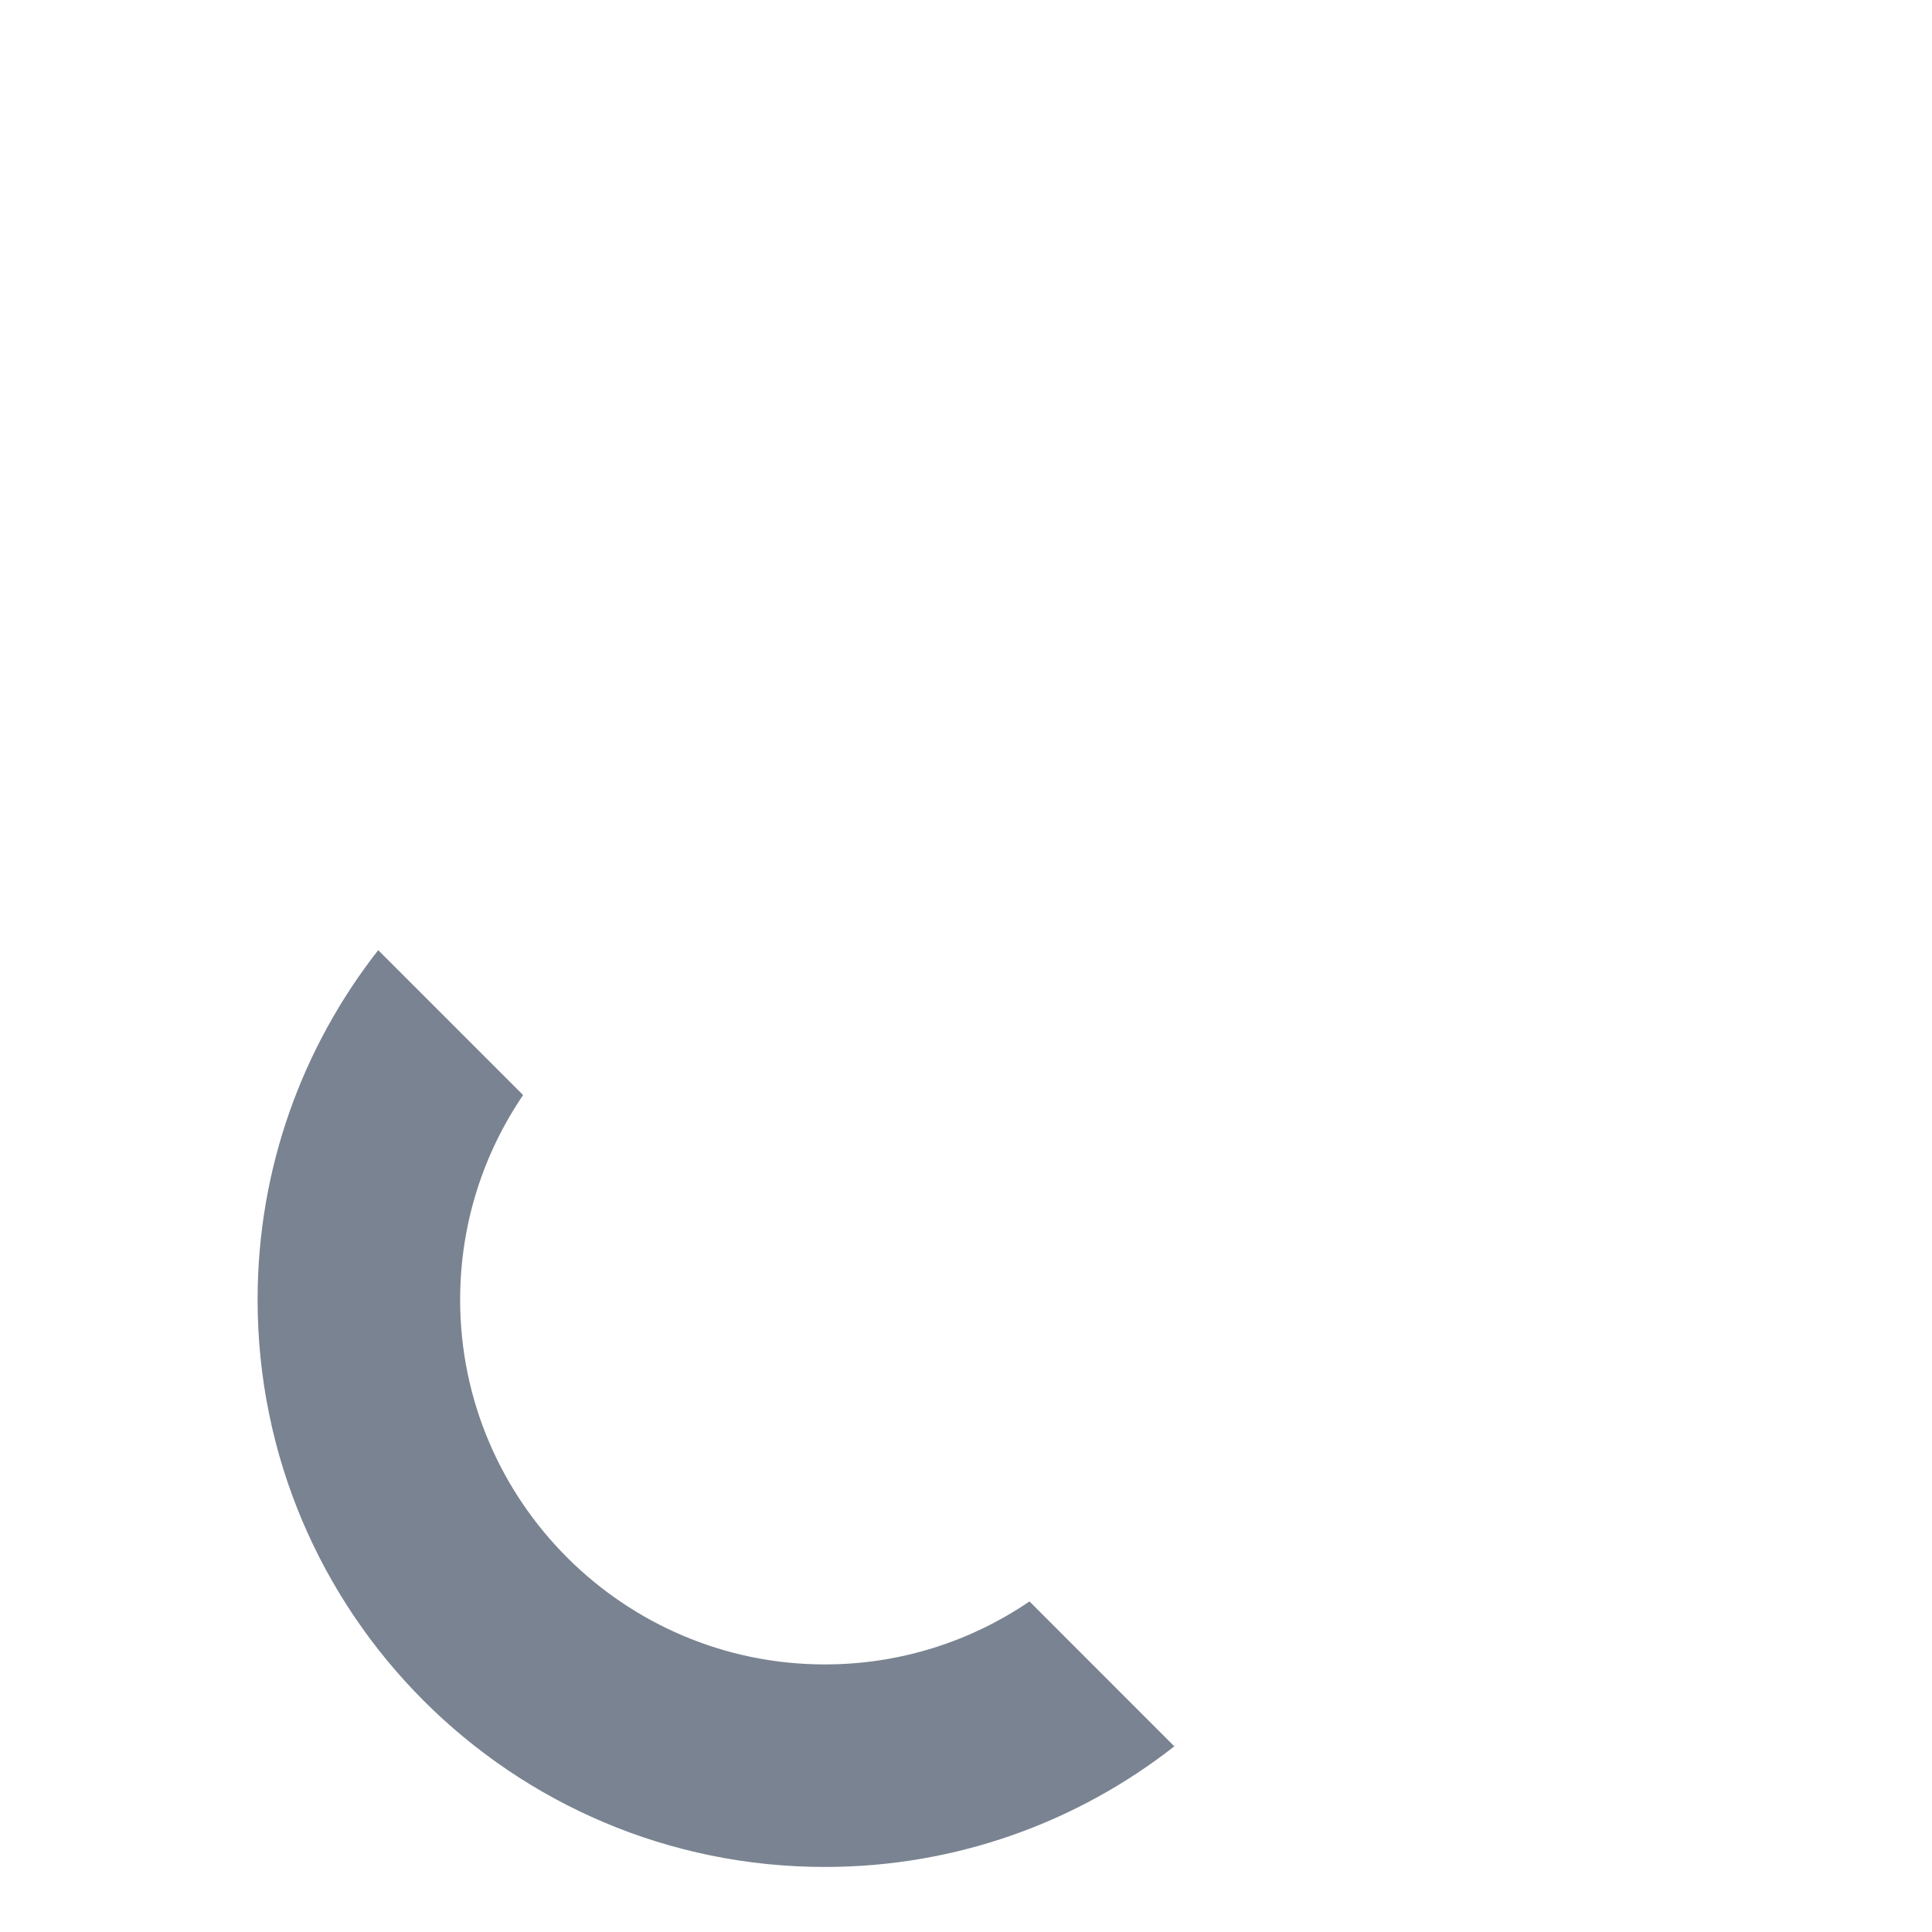
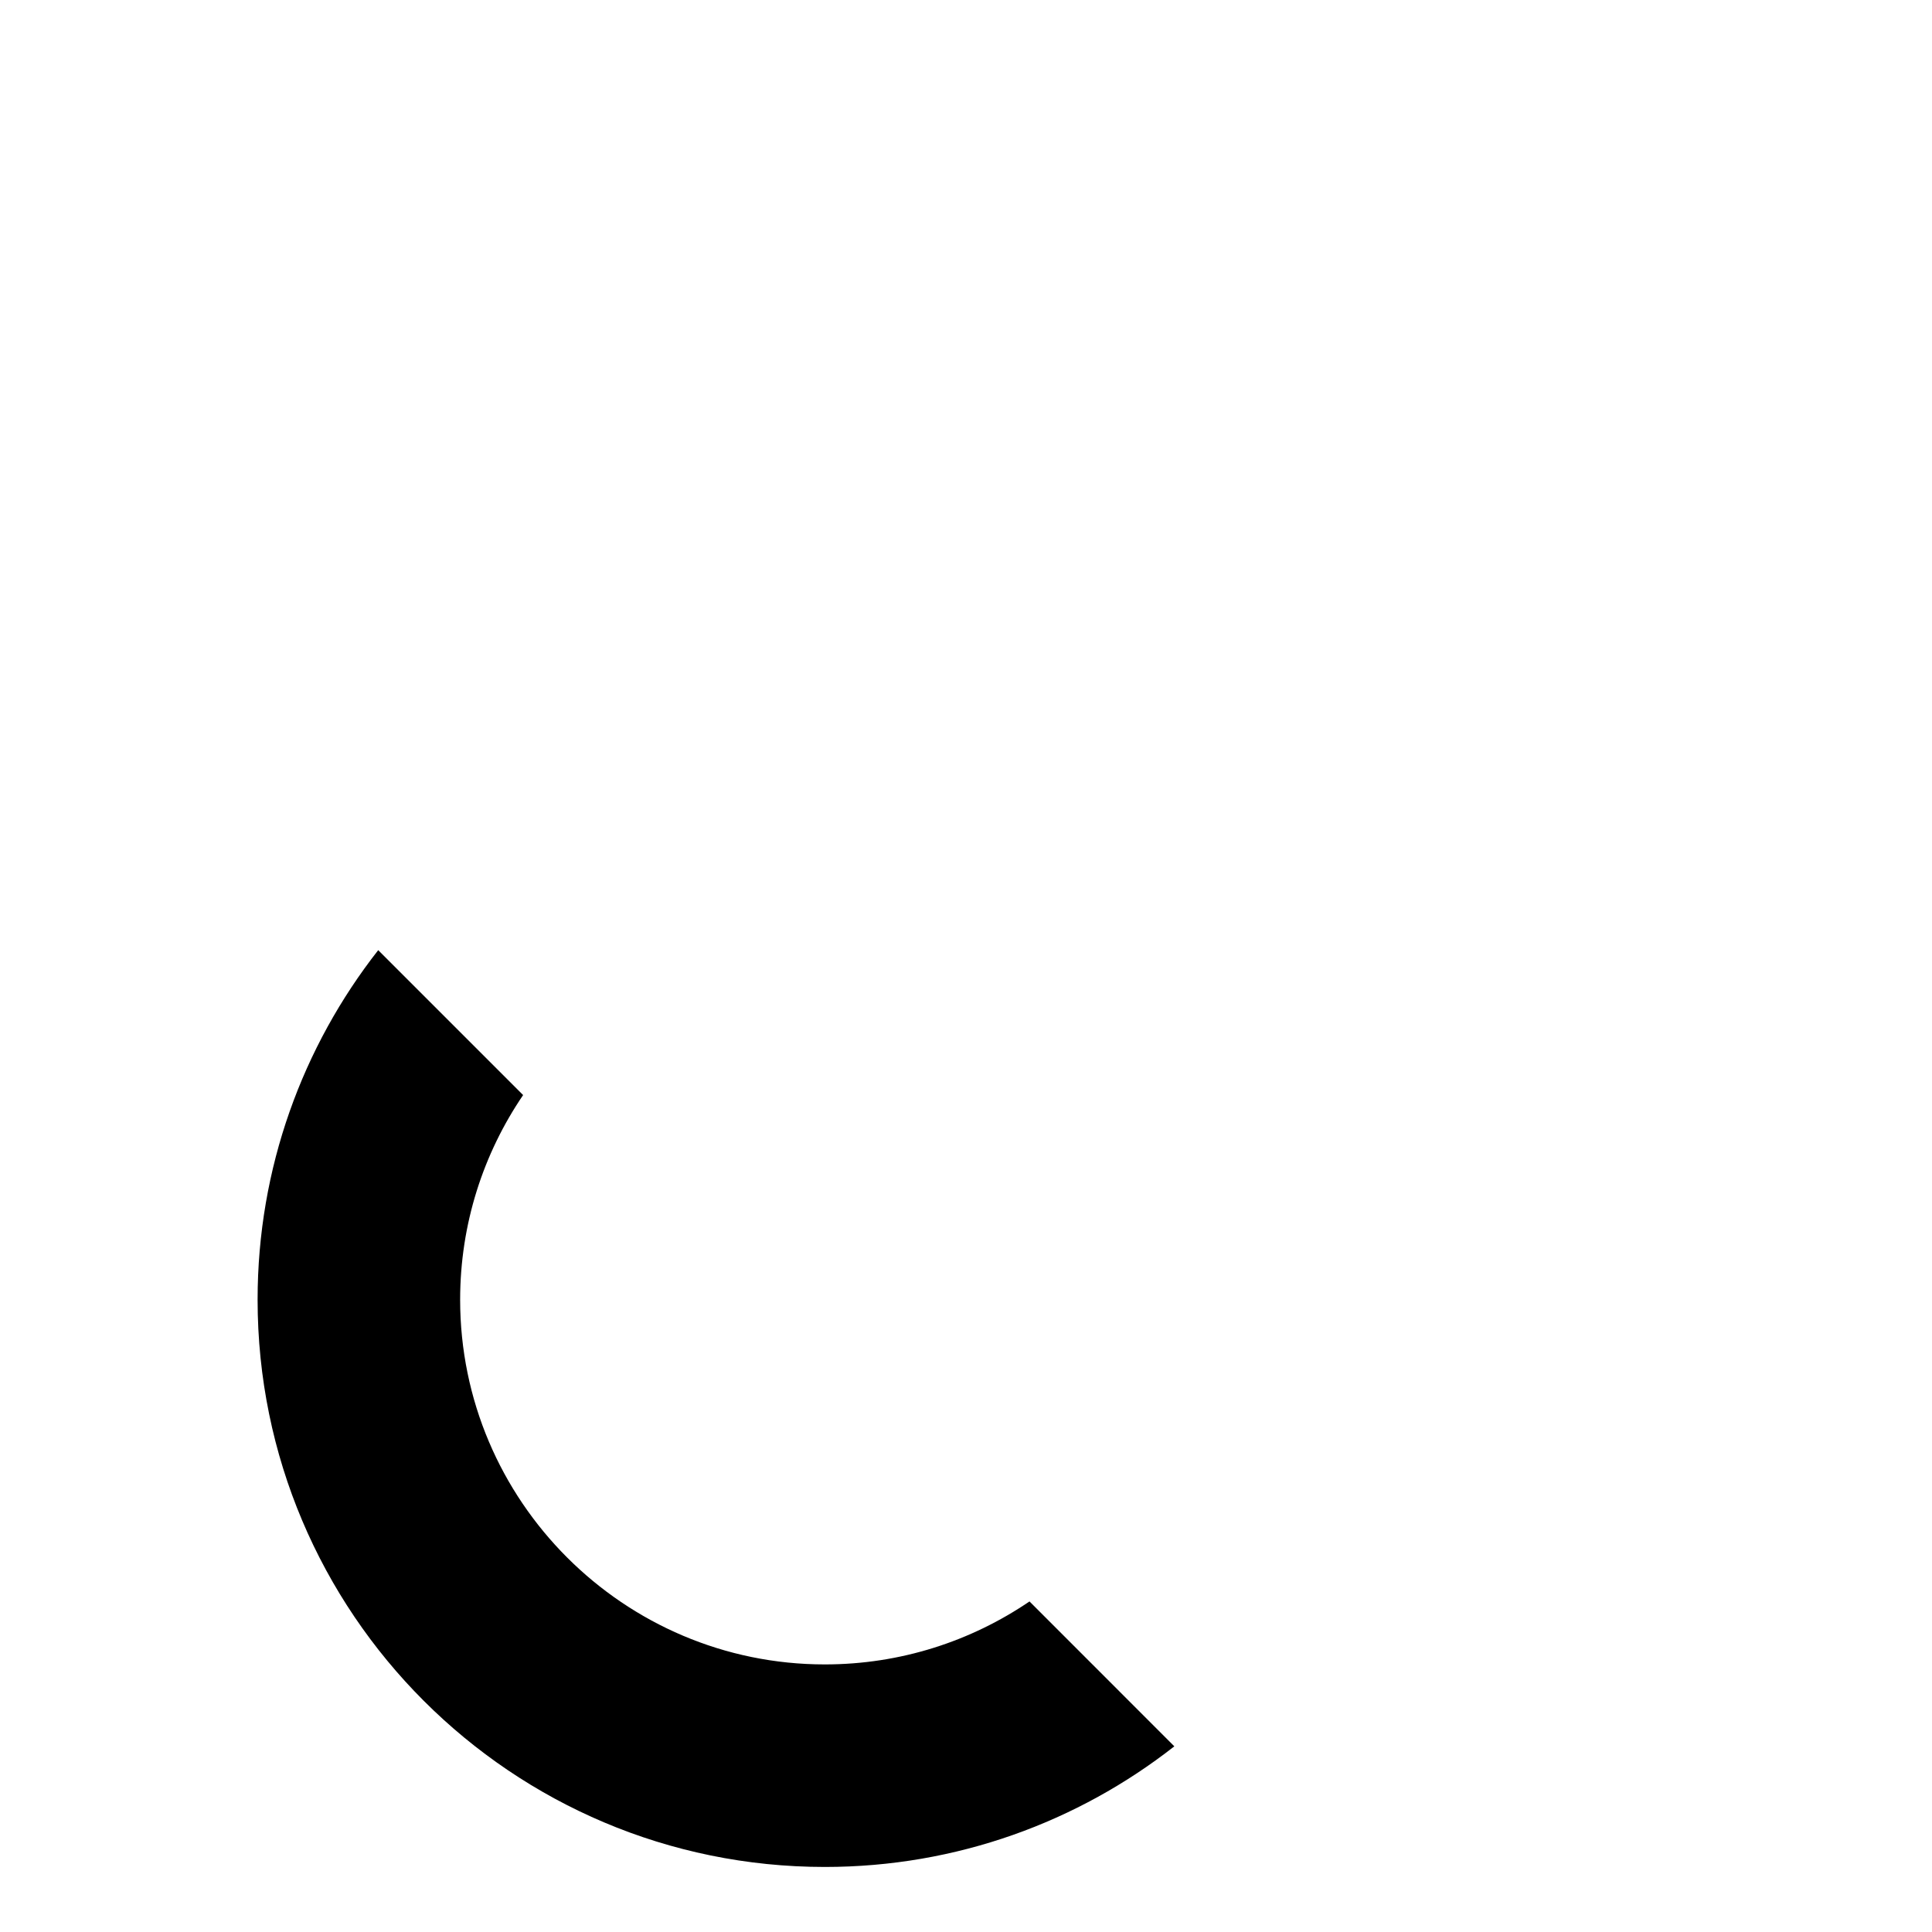
- <svg xmlns="http://www.w3.org/2000/svg" width="30px" height="30px" viewBox="0 0 30 30" version="1.1">
-   <g id="accessibility" stroke="none" stroke-width="1" fill="none" fill-rule="evenodd">
-     <g id="Group-10-Copy">
-       <rect id="Rectangle" x="0" y="0" width="30" height="30" />
-       <g id="Group" transform="translate(4, 14)" fill="#7A8391" fill-rule="nonzero">
-         <path d="M8.808,11.845 C5.686,11.845 3.145,9.304 3.145,6.182 C3.145,5.005 3.506,3.911 4.123,3.004 L1.873,0.754 C0.701,2.25 0,4.134 0,6.182 C0,11.046 3.944,14.99 8.808,14.99 C10.856,14.99 12.739,14.289 14.235,13.117 L11.986,10.867 C11.079,11.484 9.985,11.845 8.808,11.845 Z" id="Path" />
-       </g>
-     </g>
-   </g>
+ <svg xmlns="http://www.w3.org/2000/svg" width="30" height="30" viewbox="" code="65614" transform="">
+   <path d="M12.808 25.845C9.686 25.845 7.145 23.304 7.145 20.182 7.145 19.005 7.506 17.911 8.123 17.004L5.873 14.754C4.701 16.25 4 18.134 4 20.182 4 25.046 7.944 28.99 12.808 28.99 14.856 28.99 16.739 28.289 18.235 27.117L15.986 24.867C15.079 25.484 13.985 25.845 12.808 25.845Z" />
</svg>
